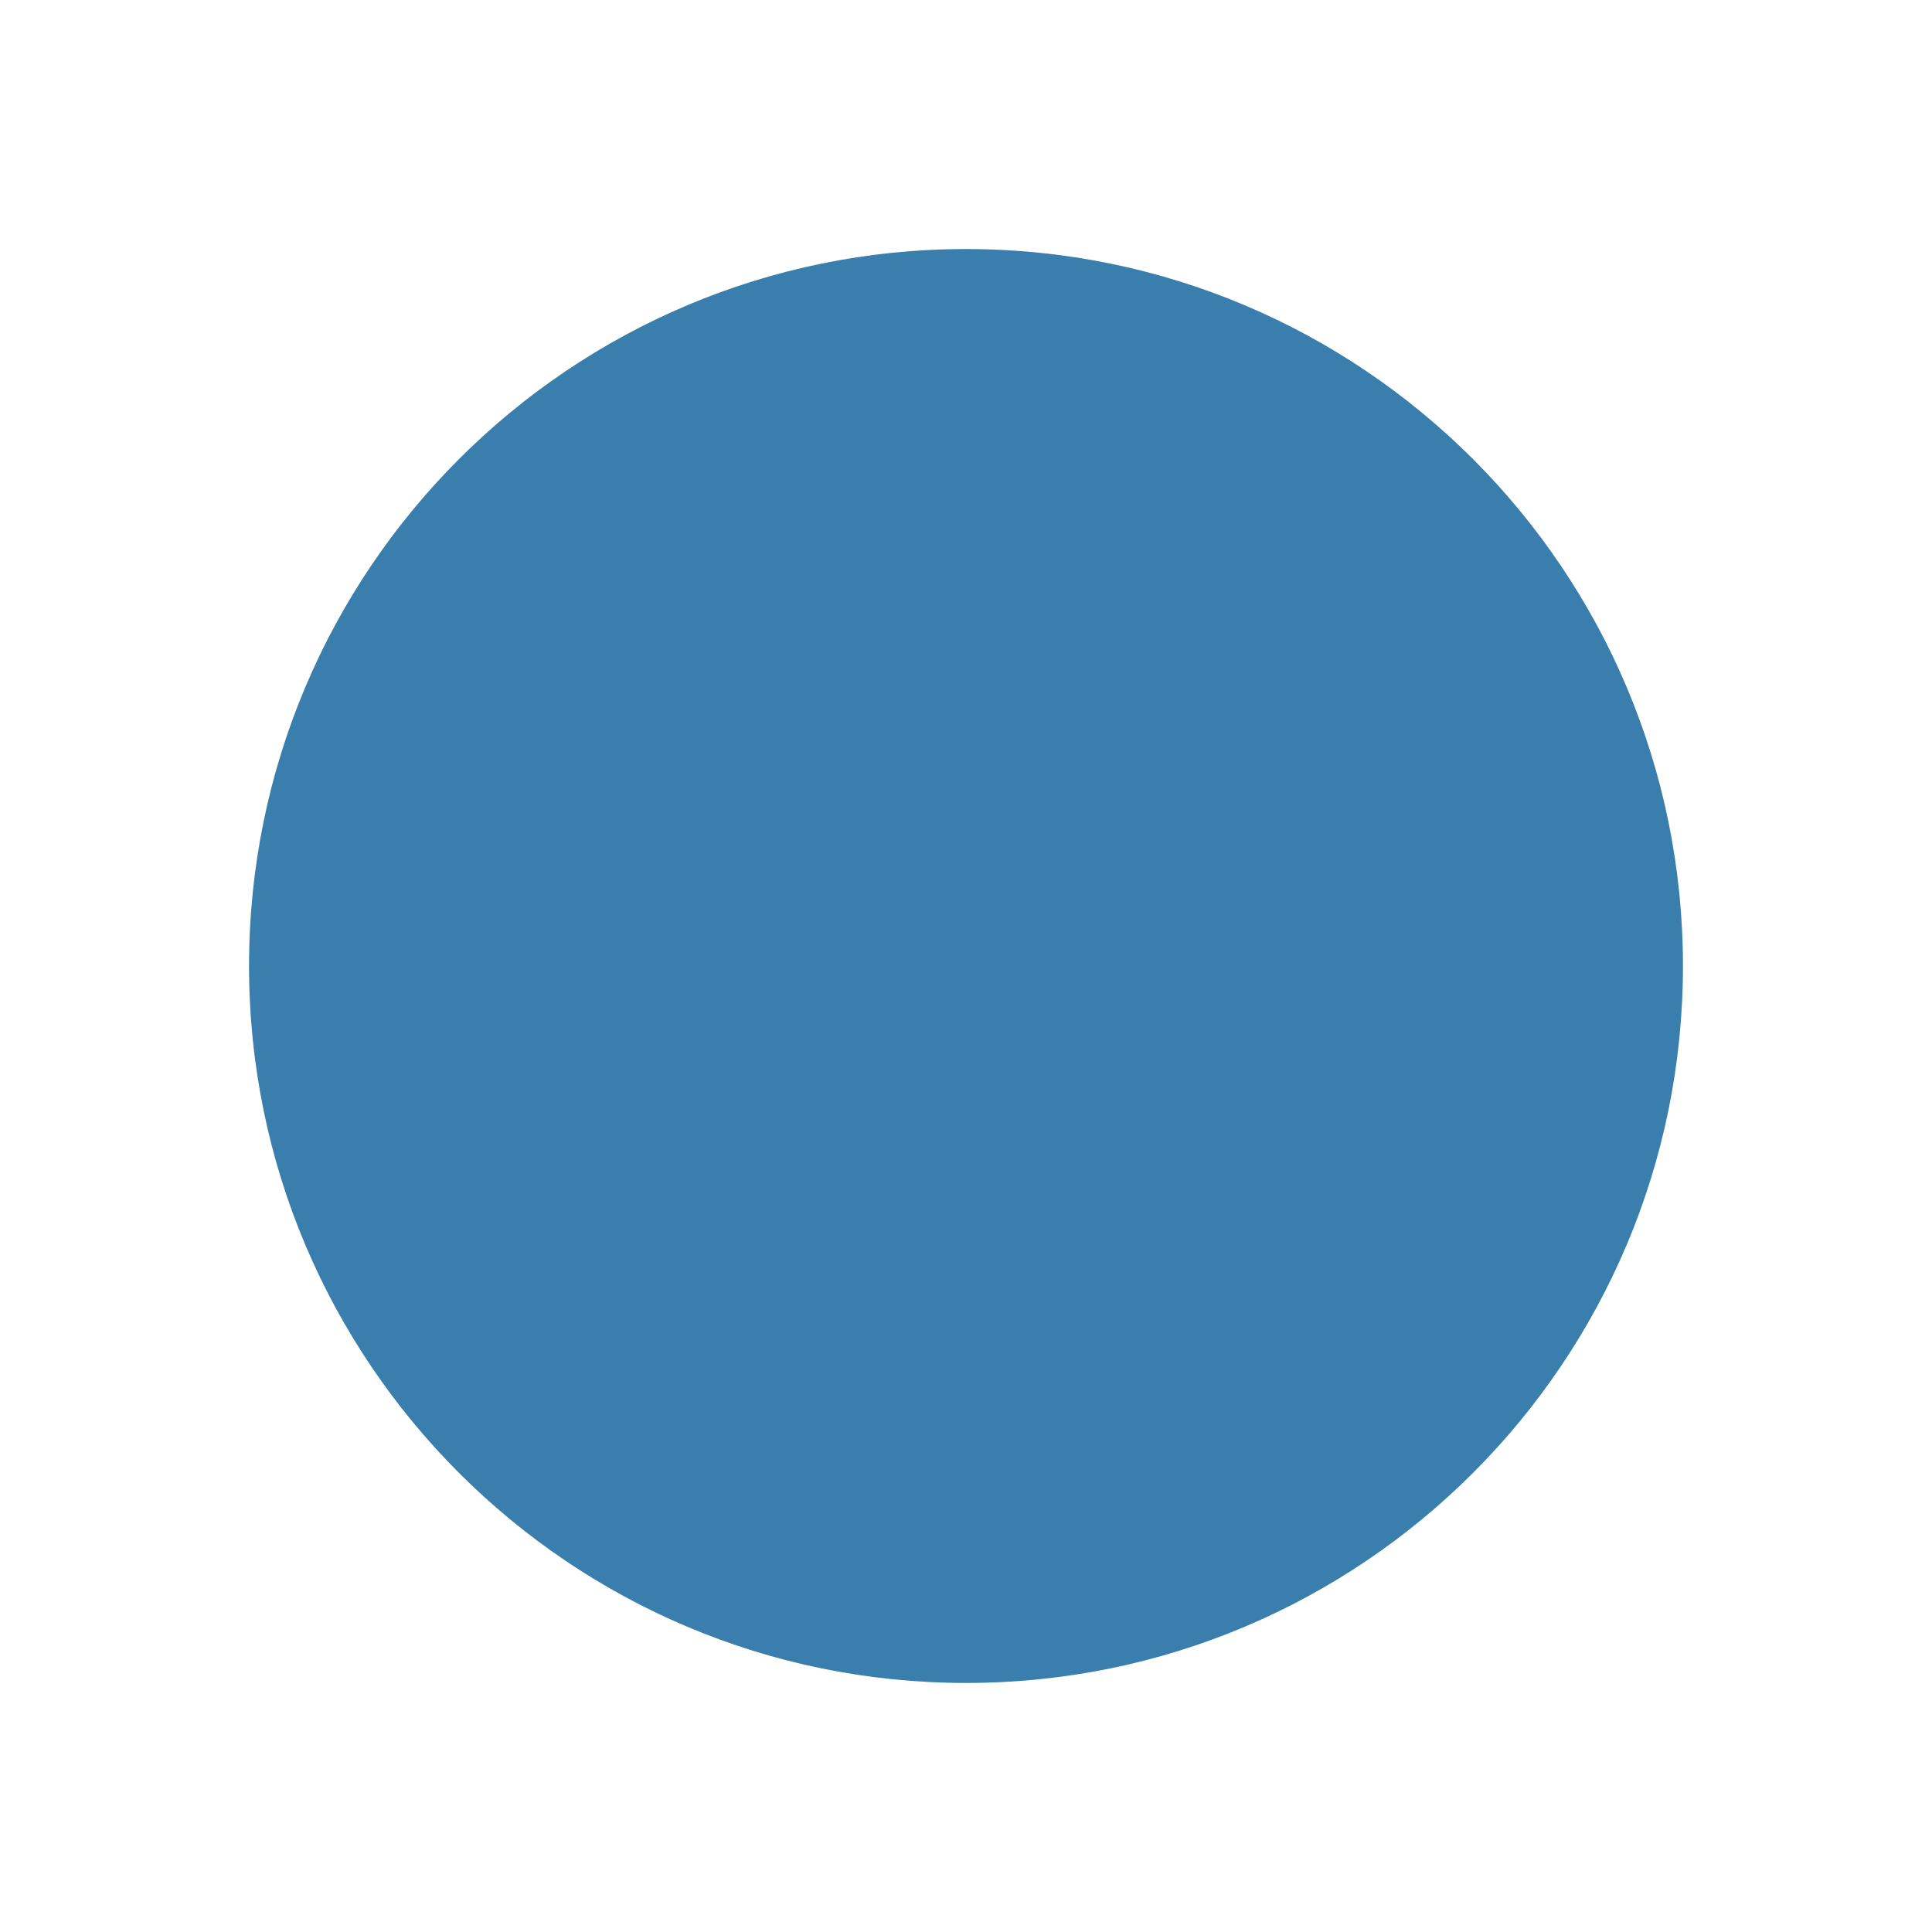
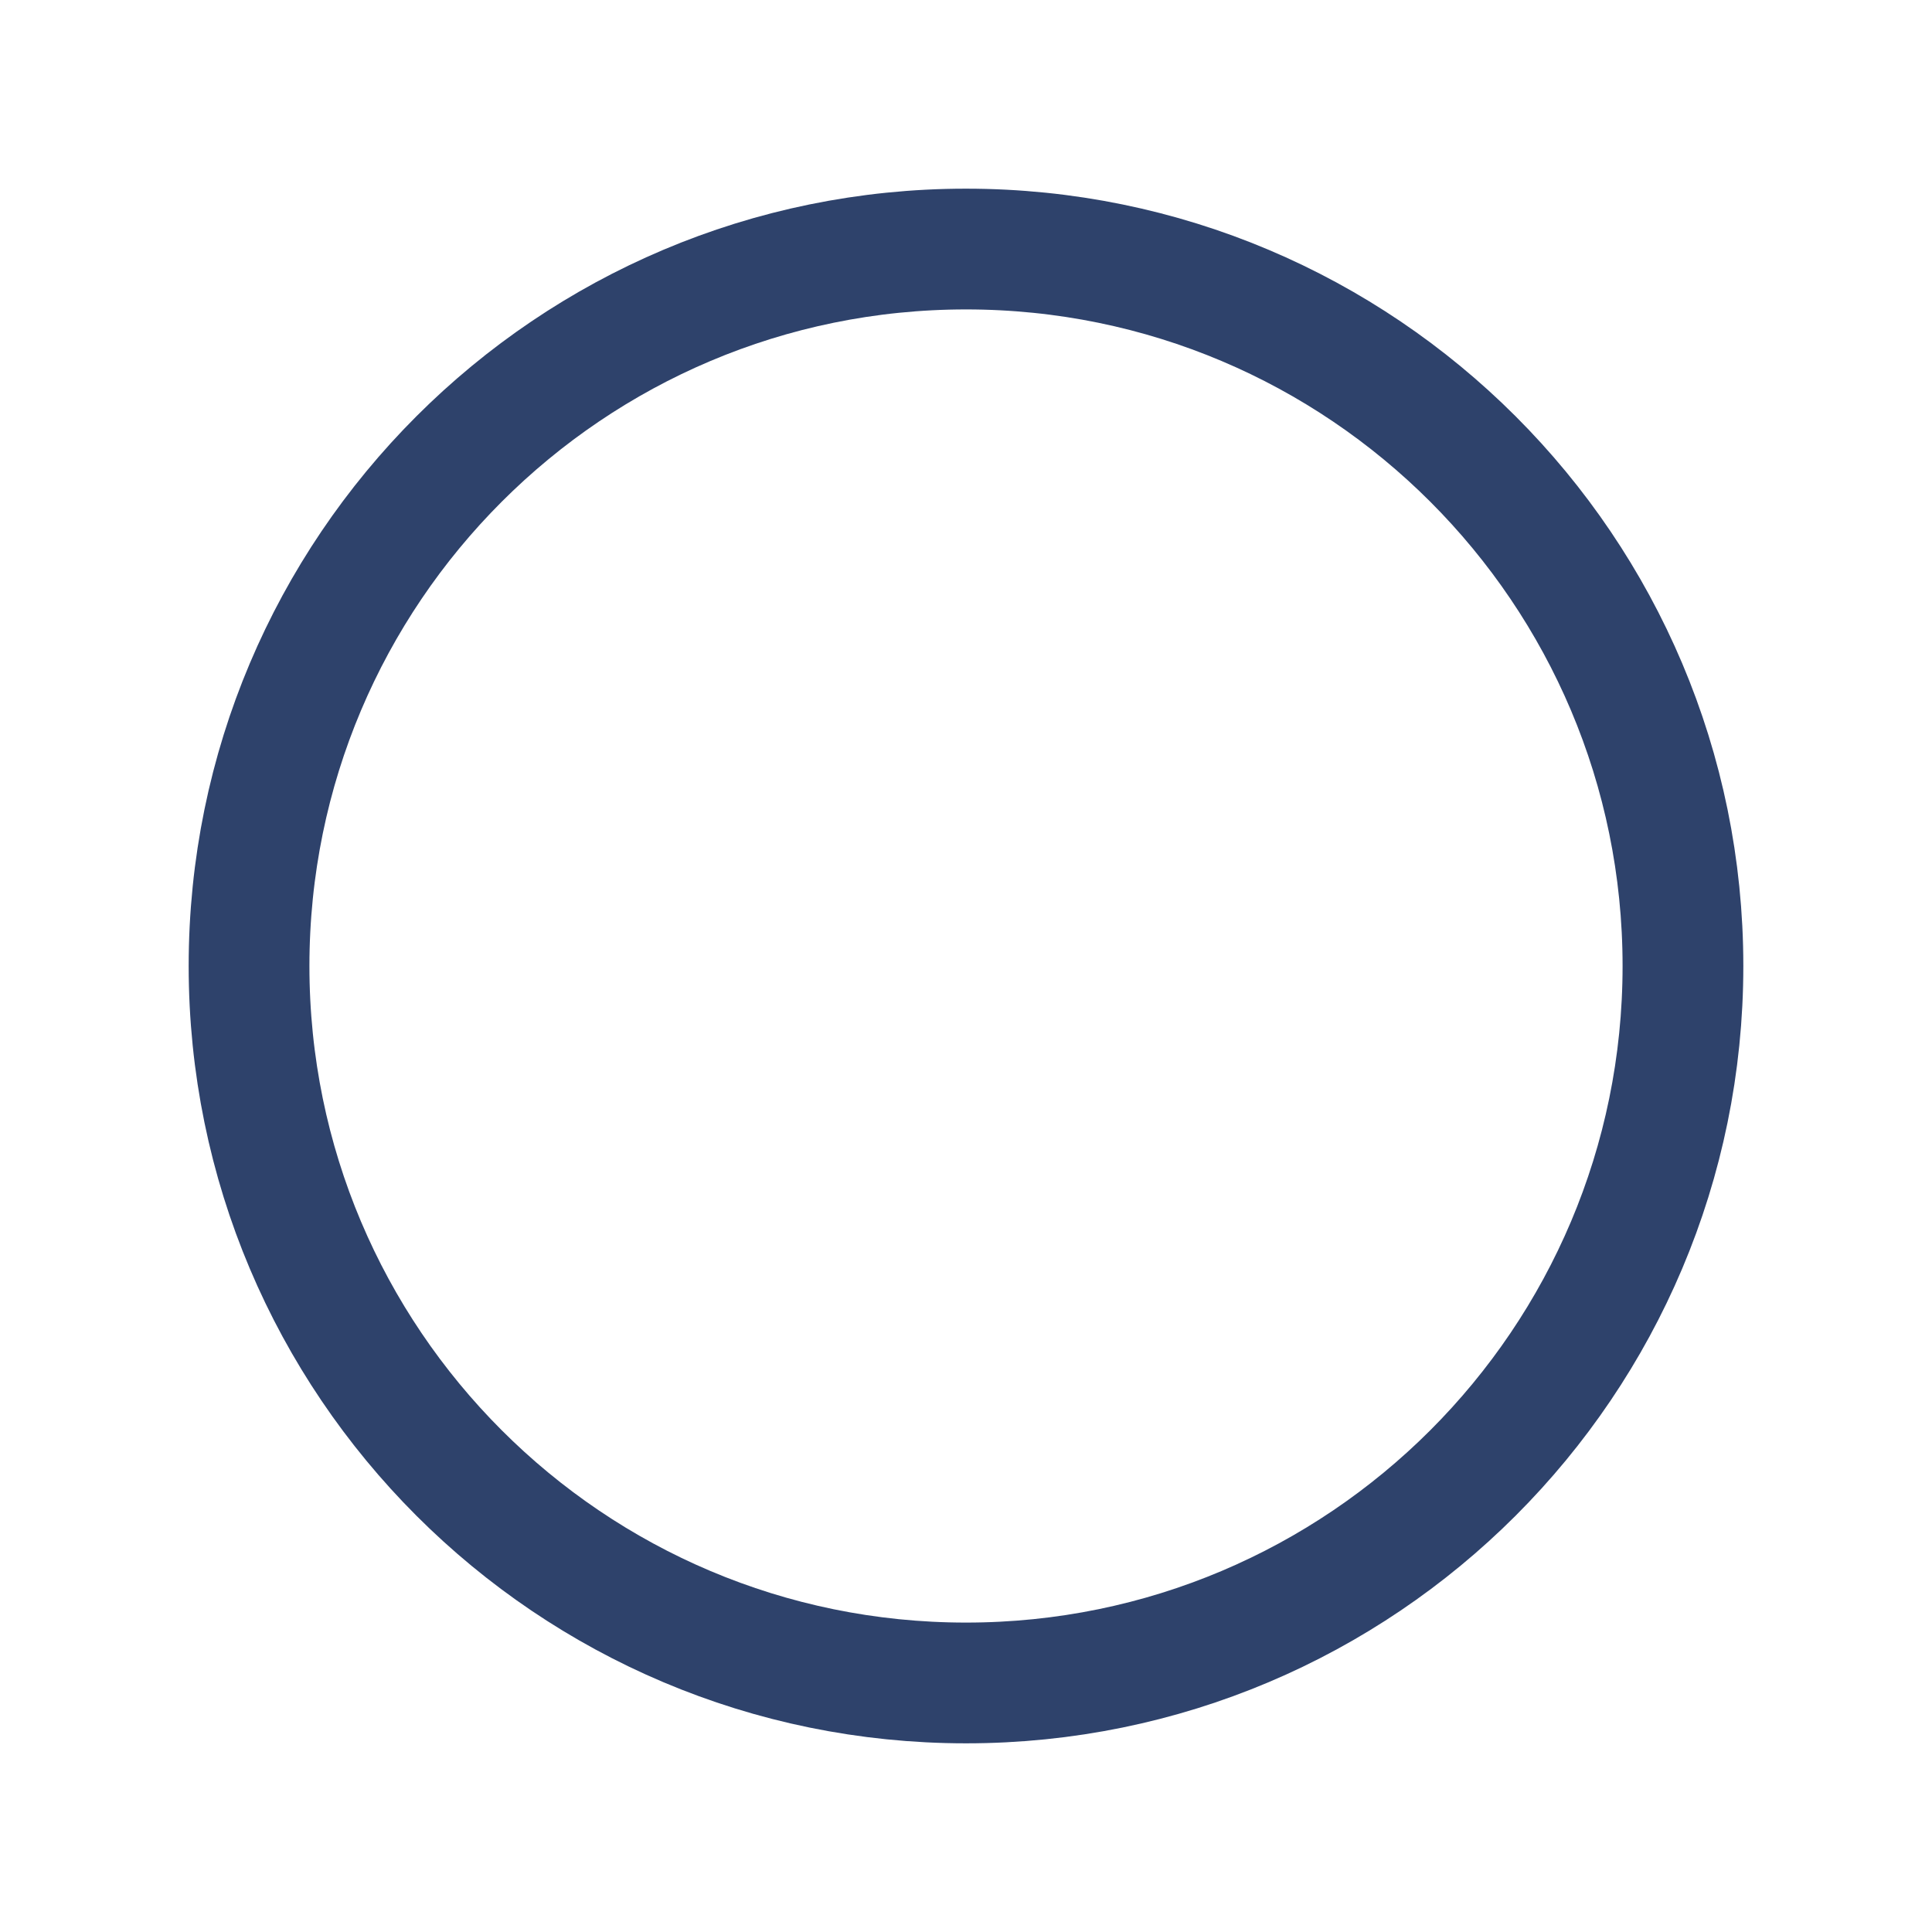
<svg xmlns="http://www.w3.org/2000/svg" width="512px" height="512px" viewBox="0 0 512 512" version="1.1">
  <defs />
  <g id="Page-1" stroke="none" stroke-width="1" fill="none" fill-rule="evenodd">
-     <g id="icon" fill="#397EAC">
+     <g id="icon" stroke-width="32" stroke="#2E426B">
      <circle id="Oval" cx="256" cy="256" r="190" />
    </g>
  </g>
</svg>
